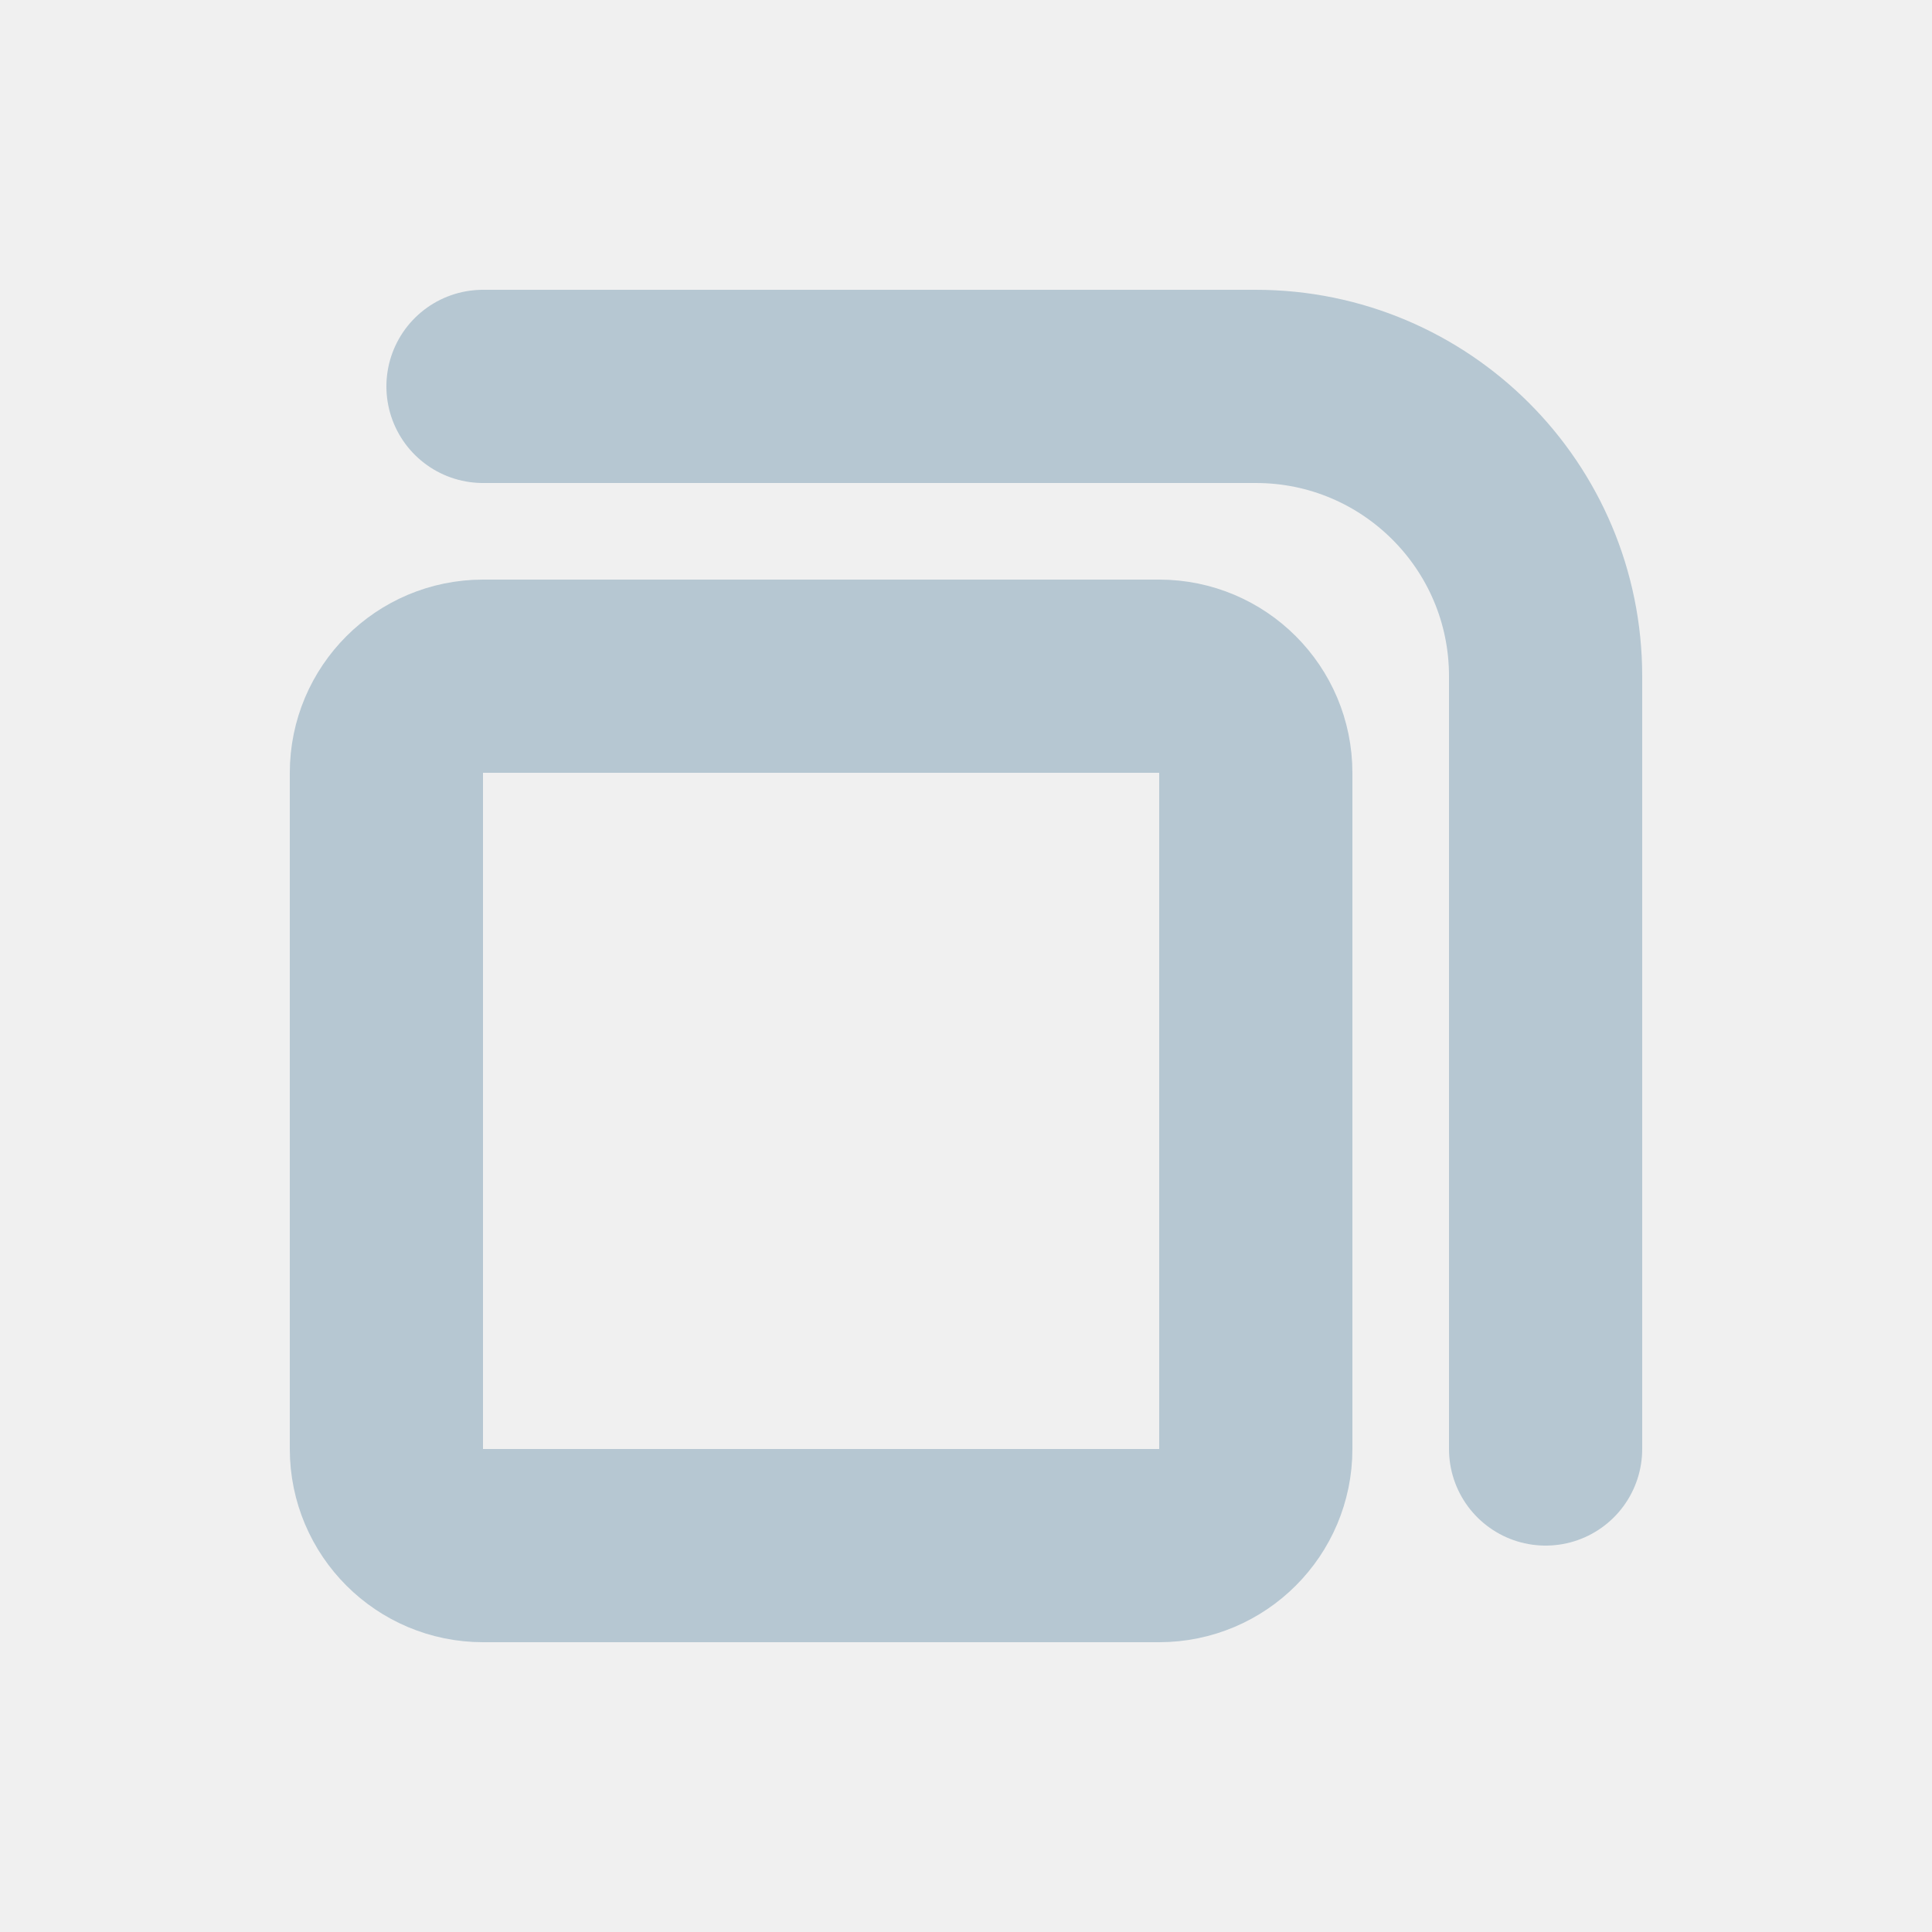
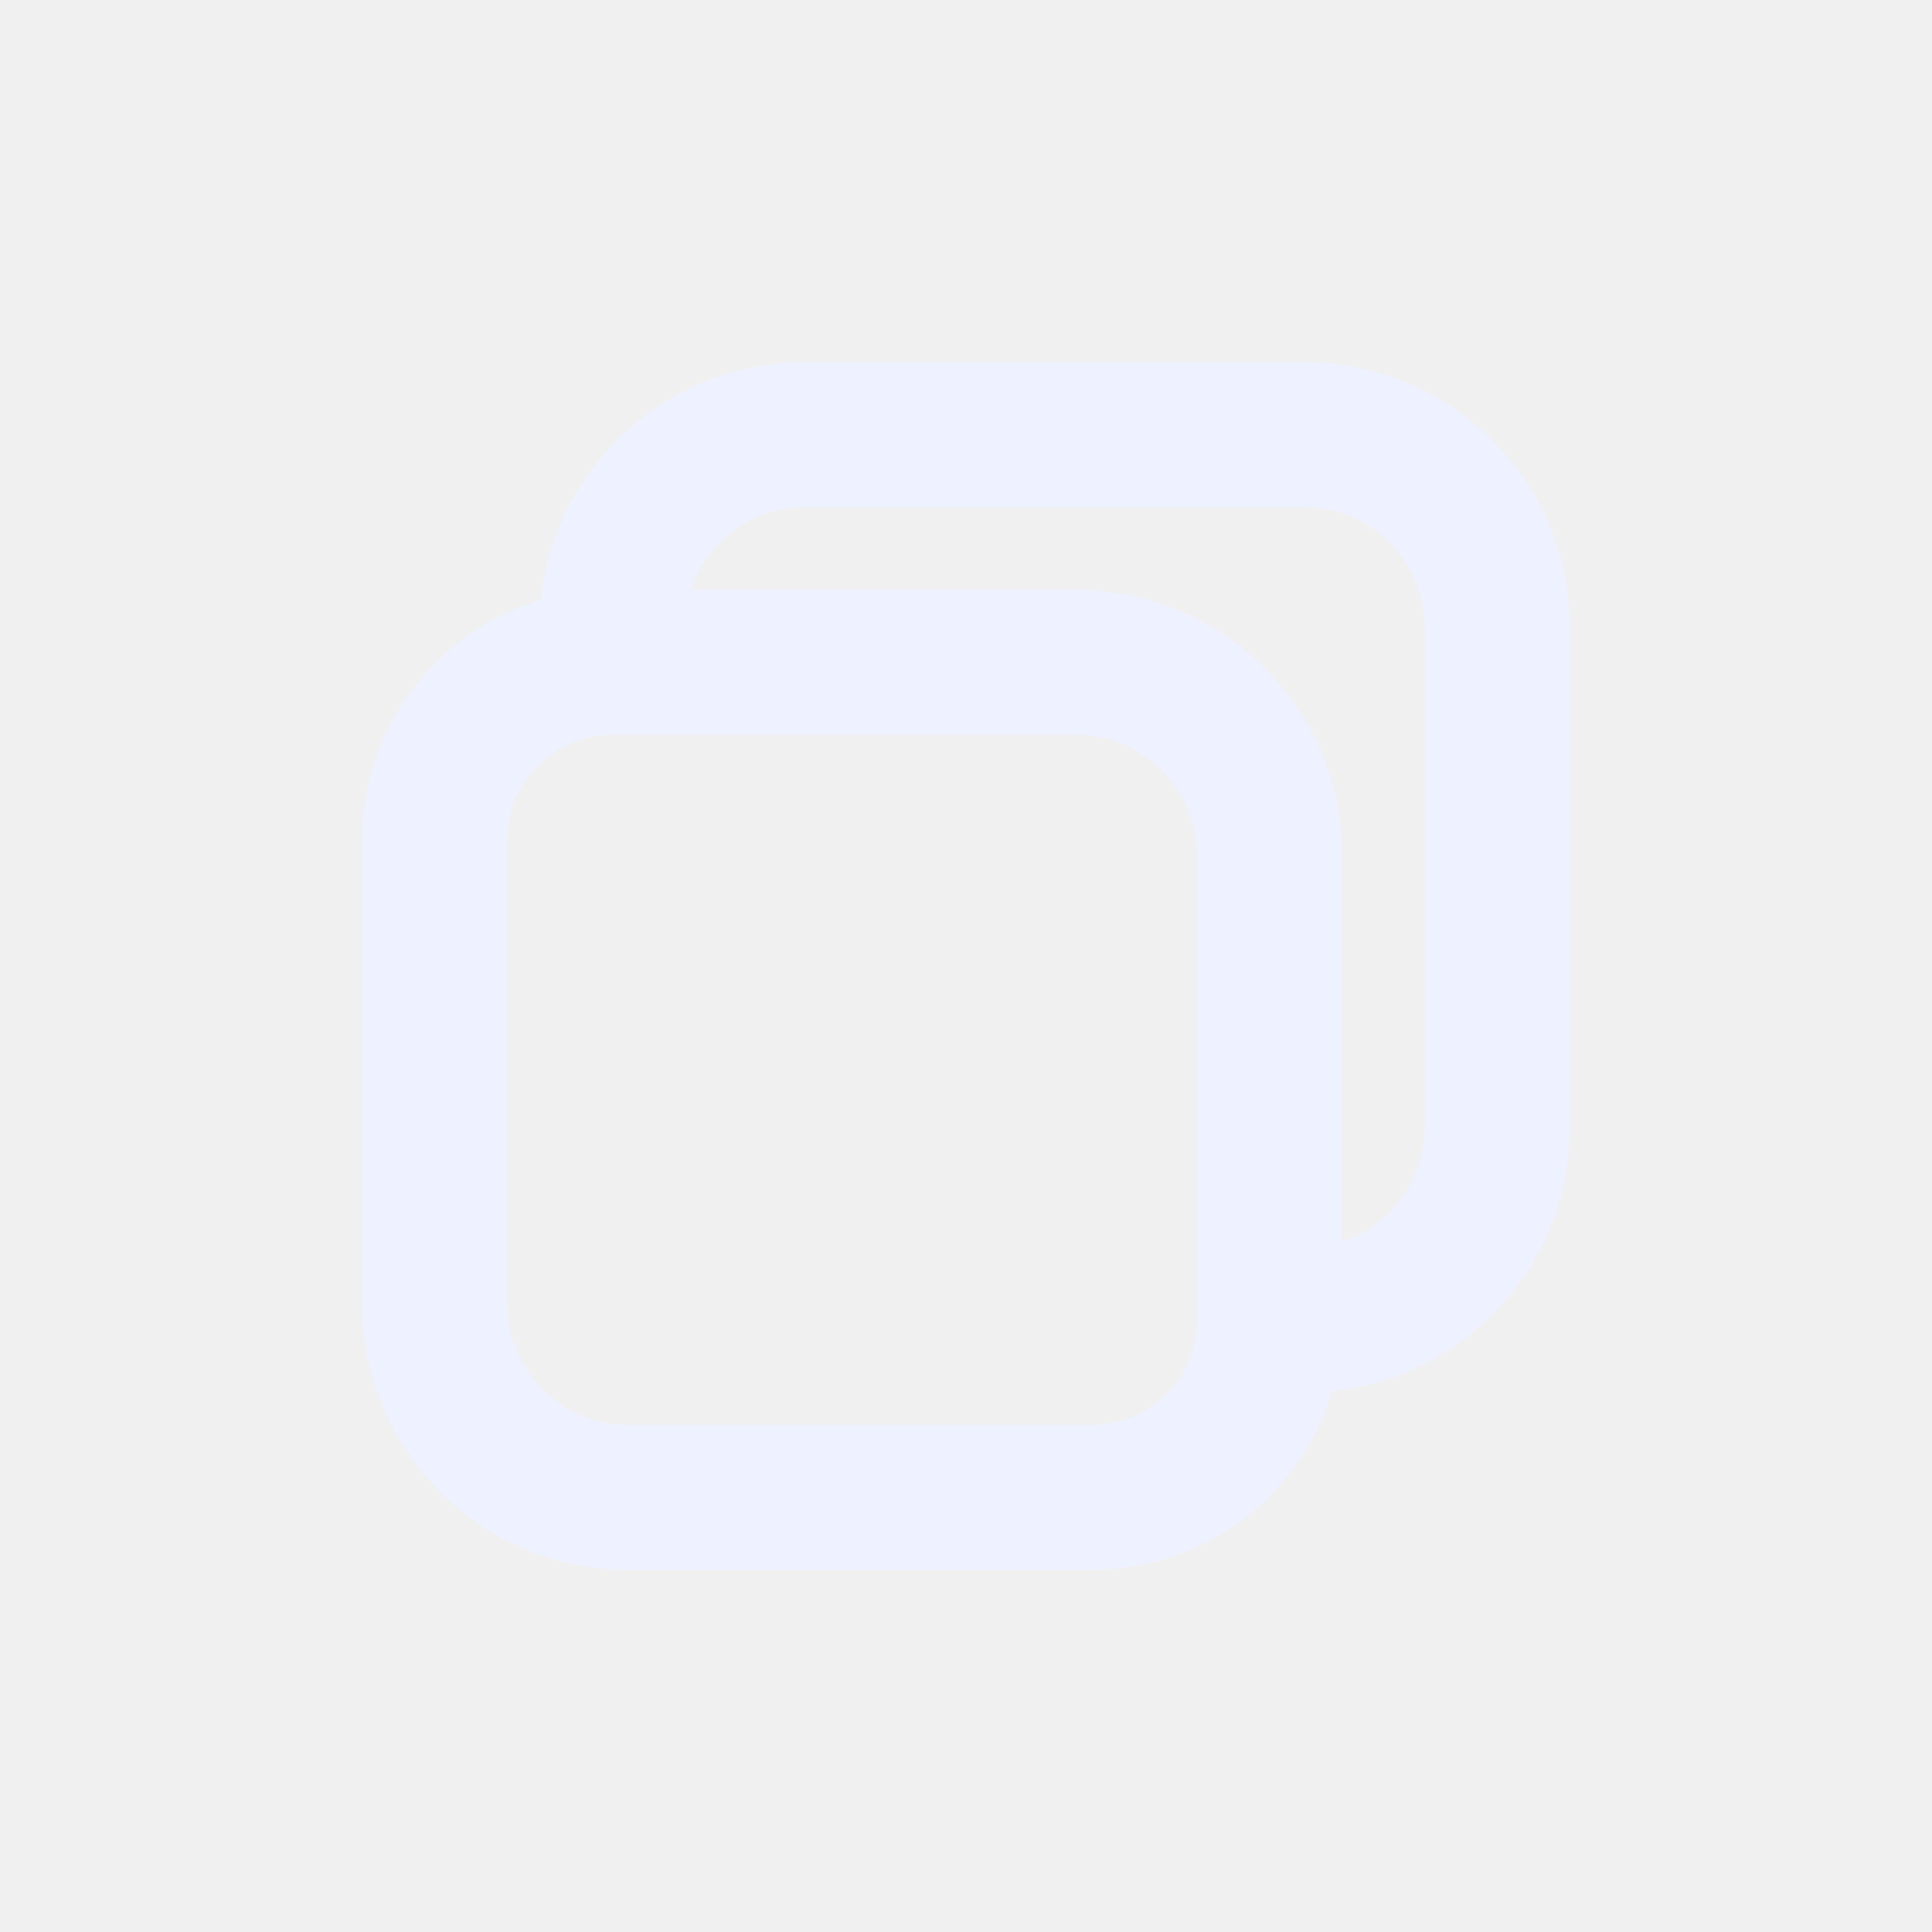
<svg xmlns="http://www.w3.org/2000/svg" width="20" height="20" viewBox="0 0 20 20" fill="none">
-   <g clip-path="url(#clip0_624_15094)">
-     <path d="M12 7H5C4.448 7 4 7.448 4 8V15C4 15.552 4.448 16 5 16H12C12.552 16 13 15.552 13 15V8C13 7.448 12.552 7 12 7Z" stroke="#B6C7D2" stroke-width="2" />
-     <path d="M5 4H13C14.657 4 16 5.343 16 7V15" stroke="#B6C7D2" stroke-width="2" stroke-linecap="round" stroke-linejoin="round" />
-   </g>
-   <defs>
-     <clipPath id="clip0_624_15094">
-       <rect width="14" height="14" fill="white" transform="translate(3 3)" />
-     </clipPath>
-   </defs>
+   <path d="M13.143 13.667V8.857C13.143 7.753 12.247 6.857 11.143 6.857L6.333 6.857M13.143 13.667V13.667C13.143 14.679 12.322 15.5 11.309 15.5H6.5C5.395 15.5 4.5 14.605 4.5 13.5V8.69C4.5 7.678 5.321 6.857 6.333 6.857V6.857M13.143 13.667L13.5 13.667C14.605 13.667 15.5 12.771 15.5 11.667V6.5C15.5 5.395 14.605 4.5 13.5 4.5H8.333C7.229 4.5 6.333 5.395 6.333 6.5V6.857" stroke="#EEF1FF" stroke-width="1.5" />
</svg>
